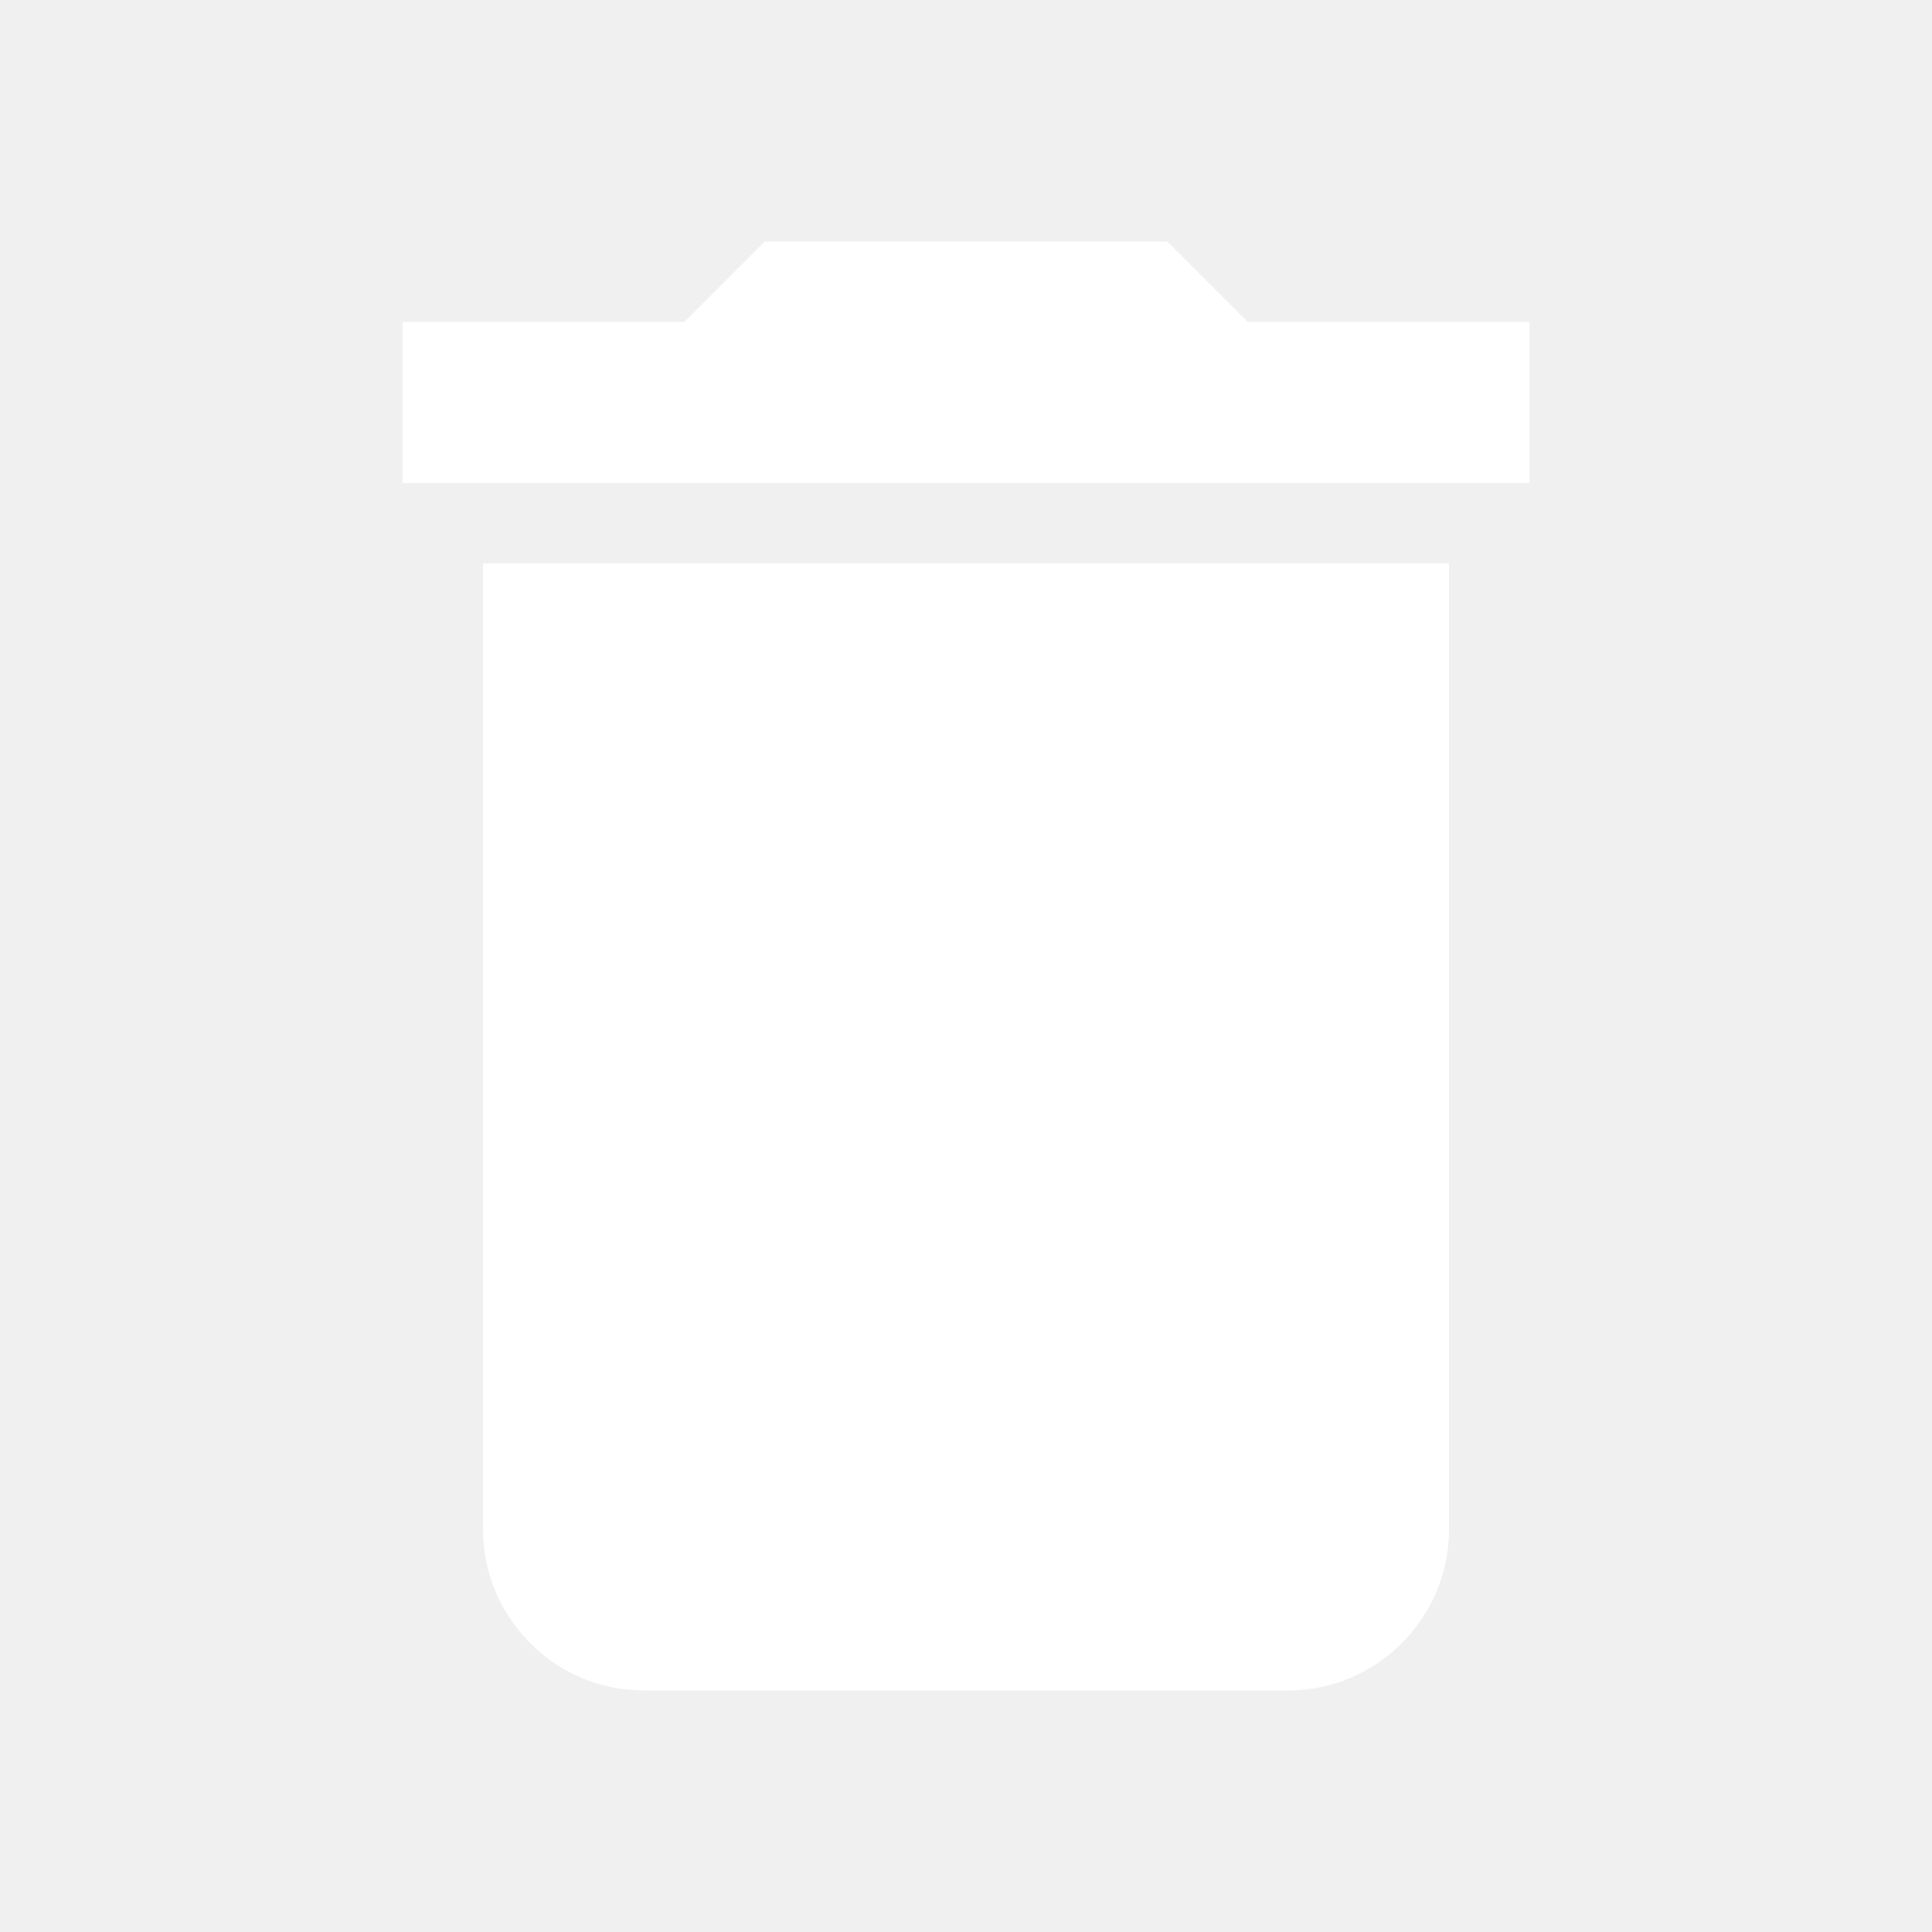
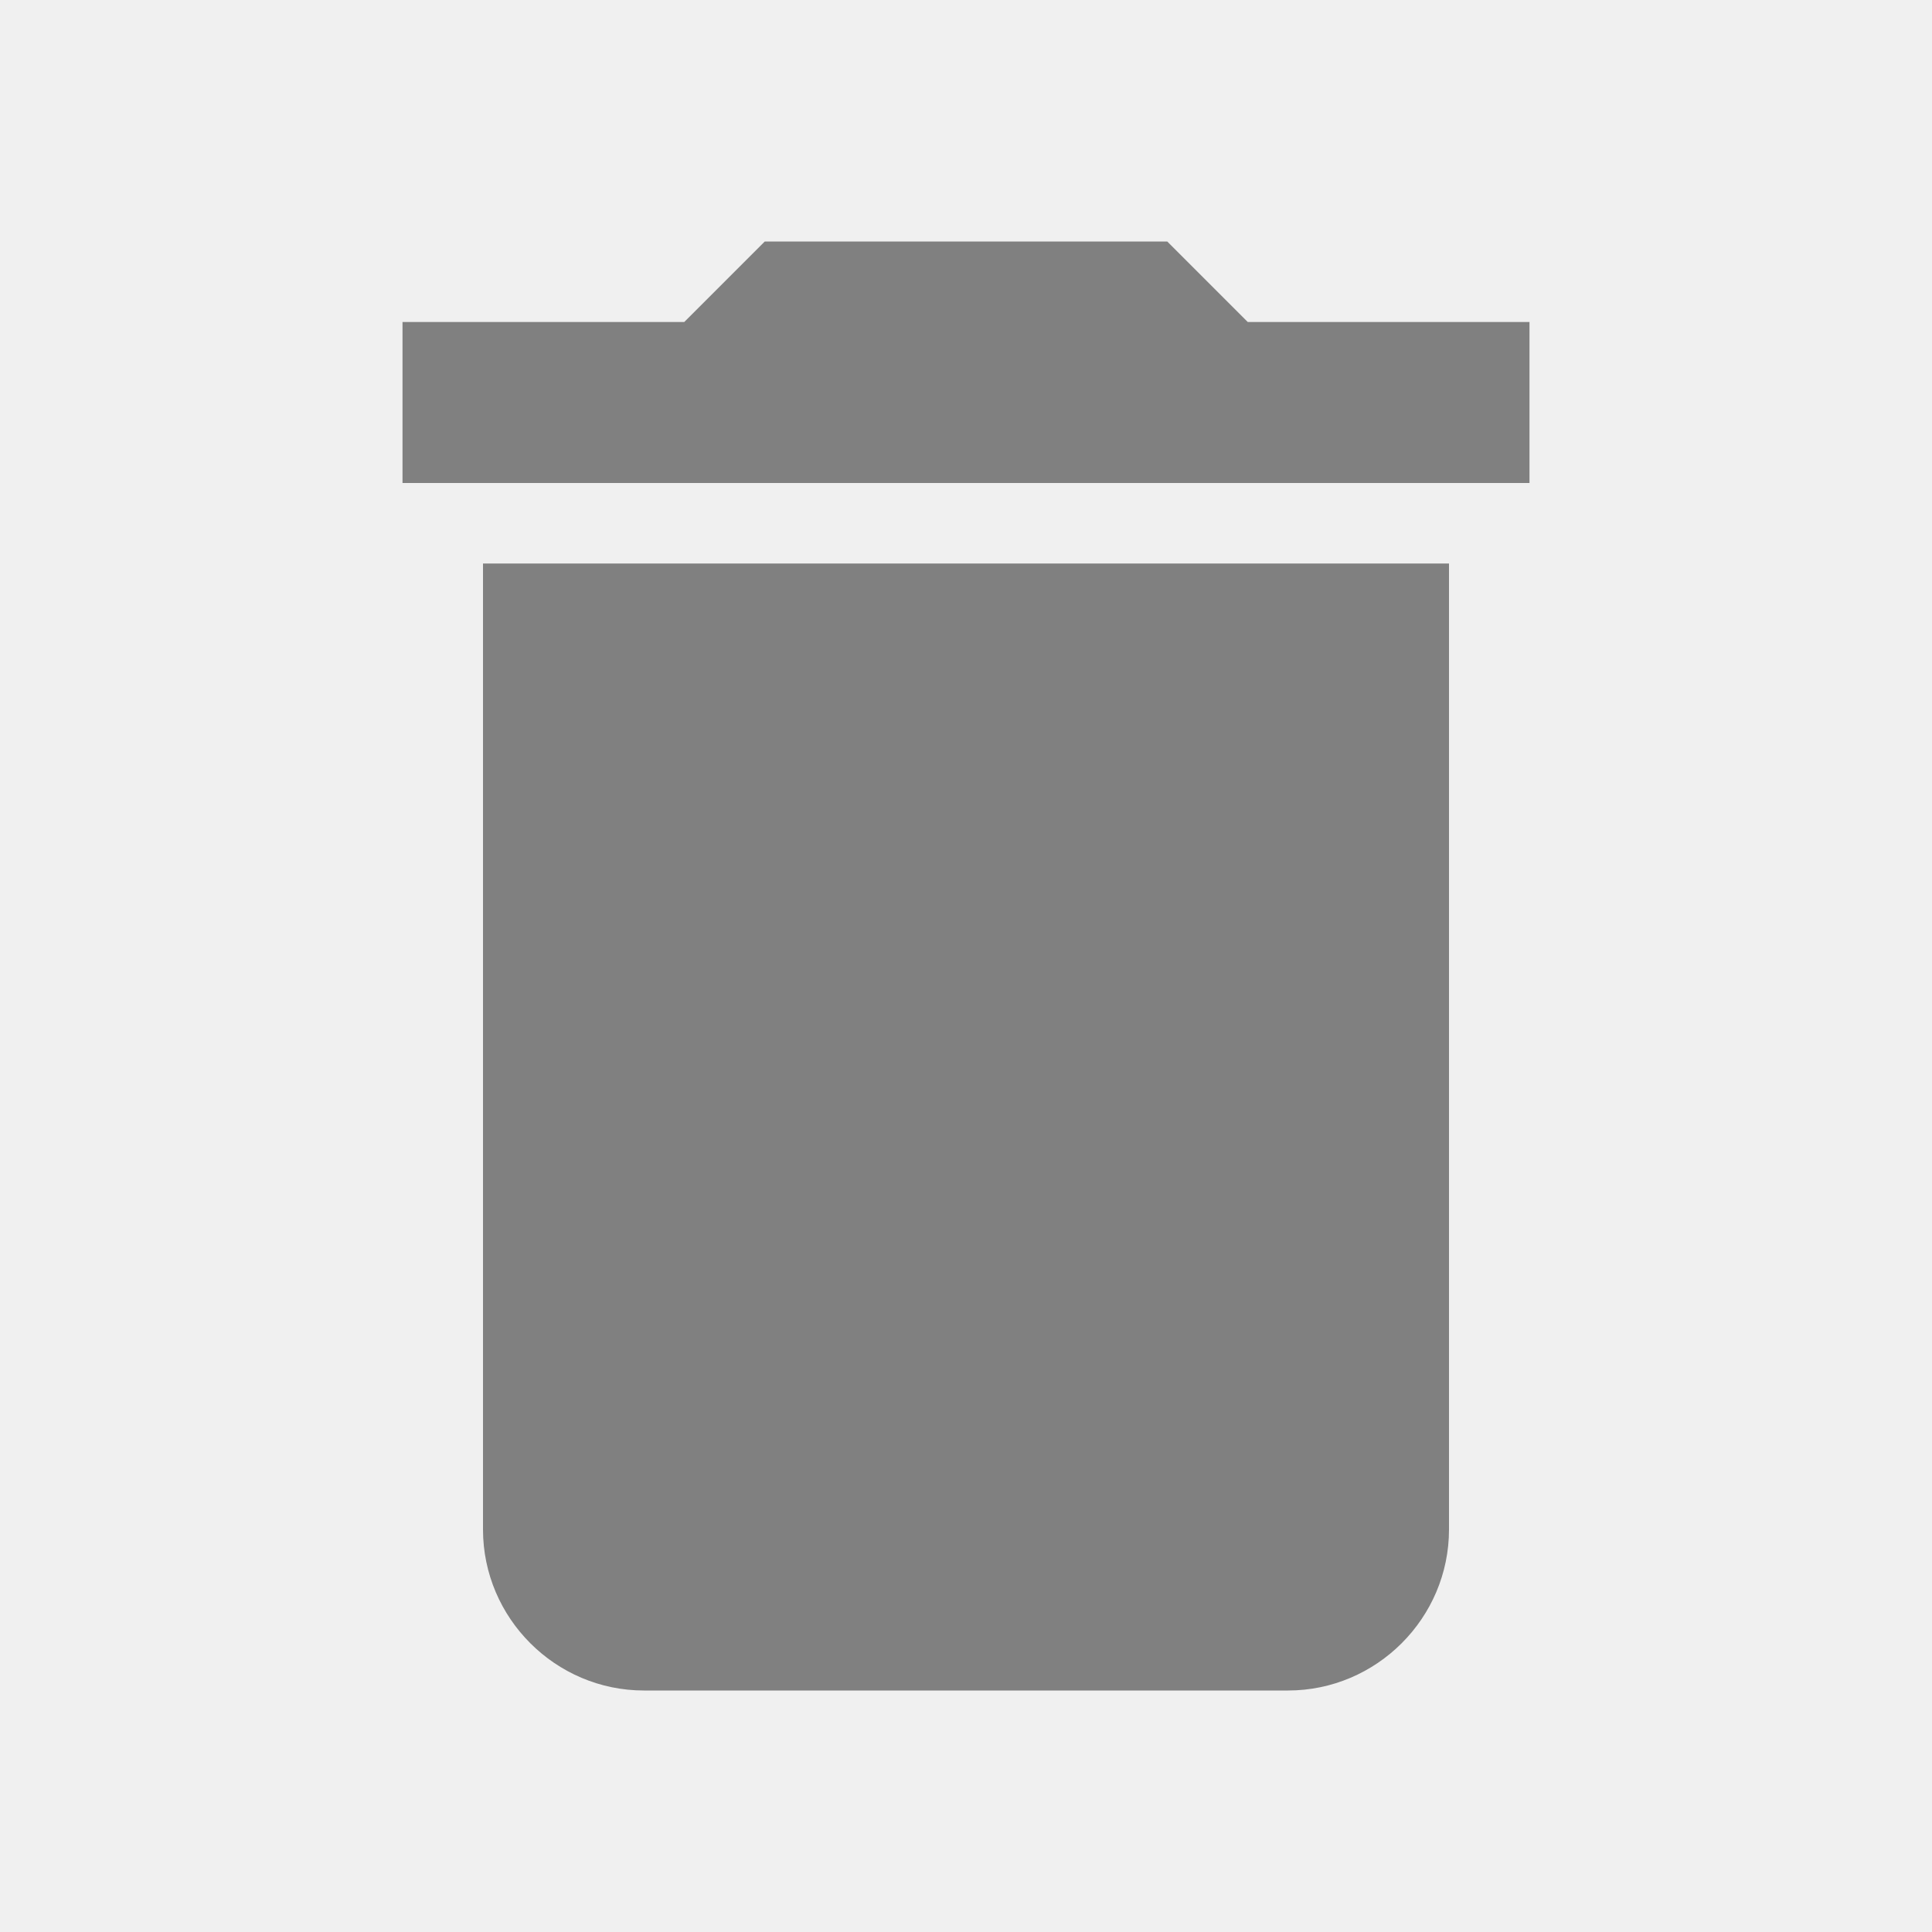
<svg xmlns="http://www.w3.org/2000/svg" width="24" height="24" viewBox="0 0 24 24">
-   <path fill="white" d="M6 19c0 1.1.9 2 2 2h8c1.1 0 2-.9 2-2V7H6v12zM19 4h-3.5l-1-1h-5l-1 1H5v2h14V4z" />
+   <path fill="grey" d="M6 19c0 1.1.9 2 2 2h8c1.1 0 2-.9 2-2V7H6v12zM19 4h-3.5l-1-1h-5l-1 1H5v2h14V4z" />
  <path d="M0 0h24v24H0z" fill="none" />
</svg>
